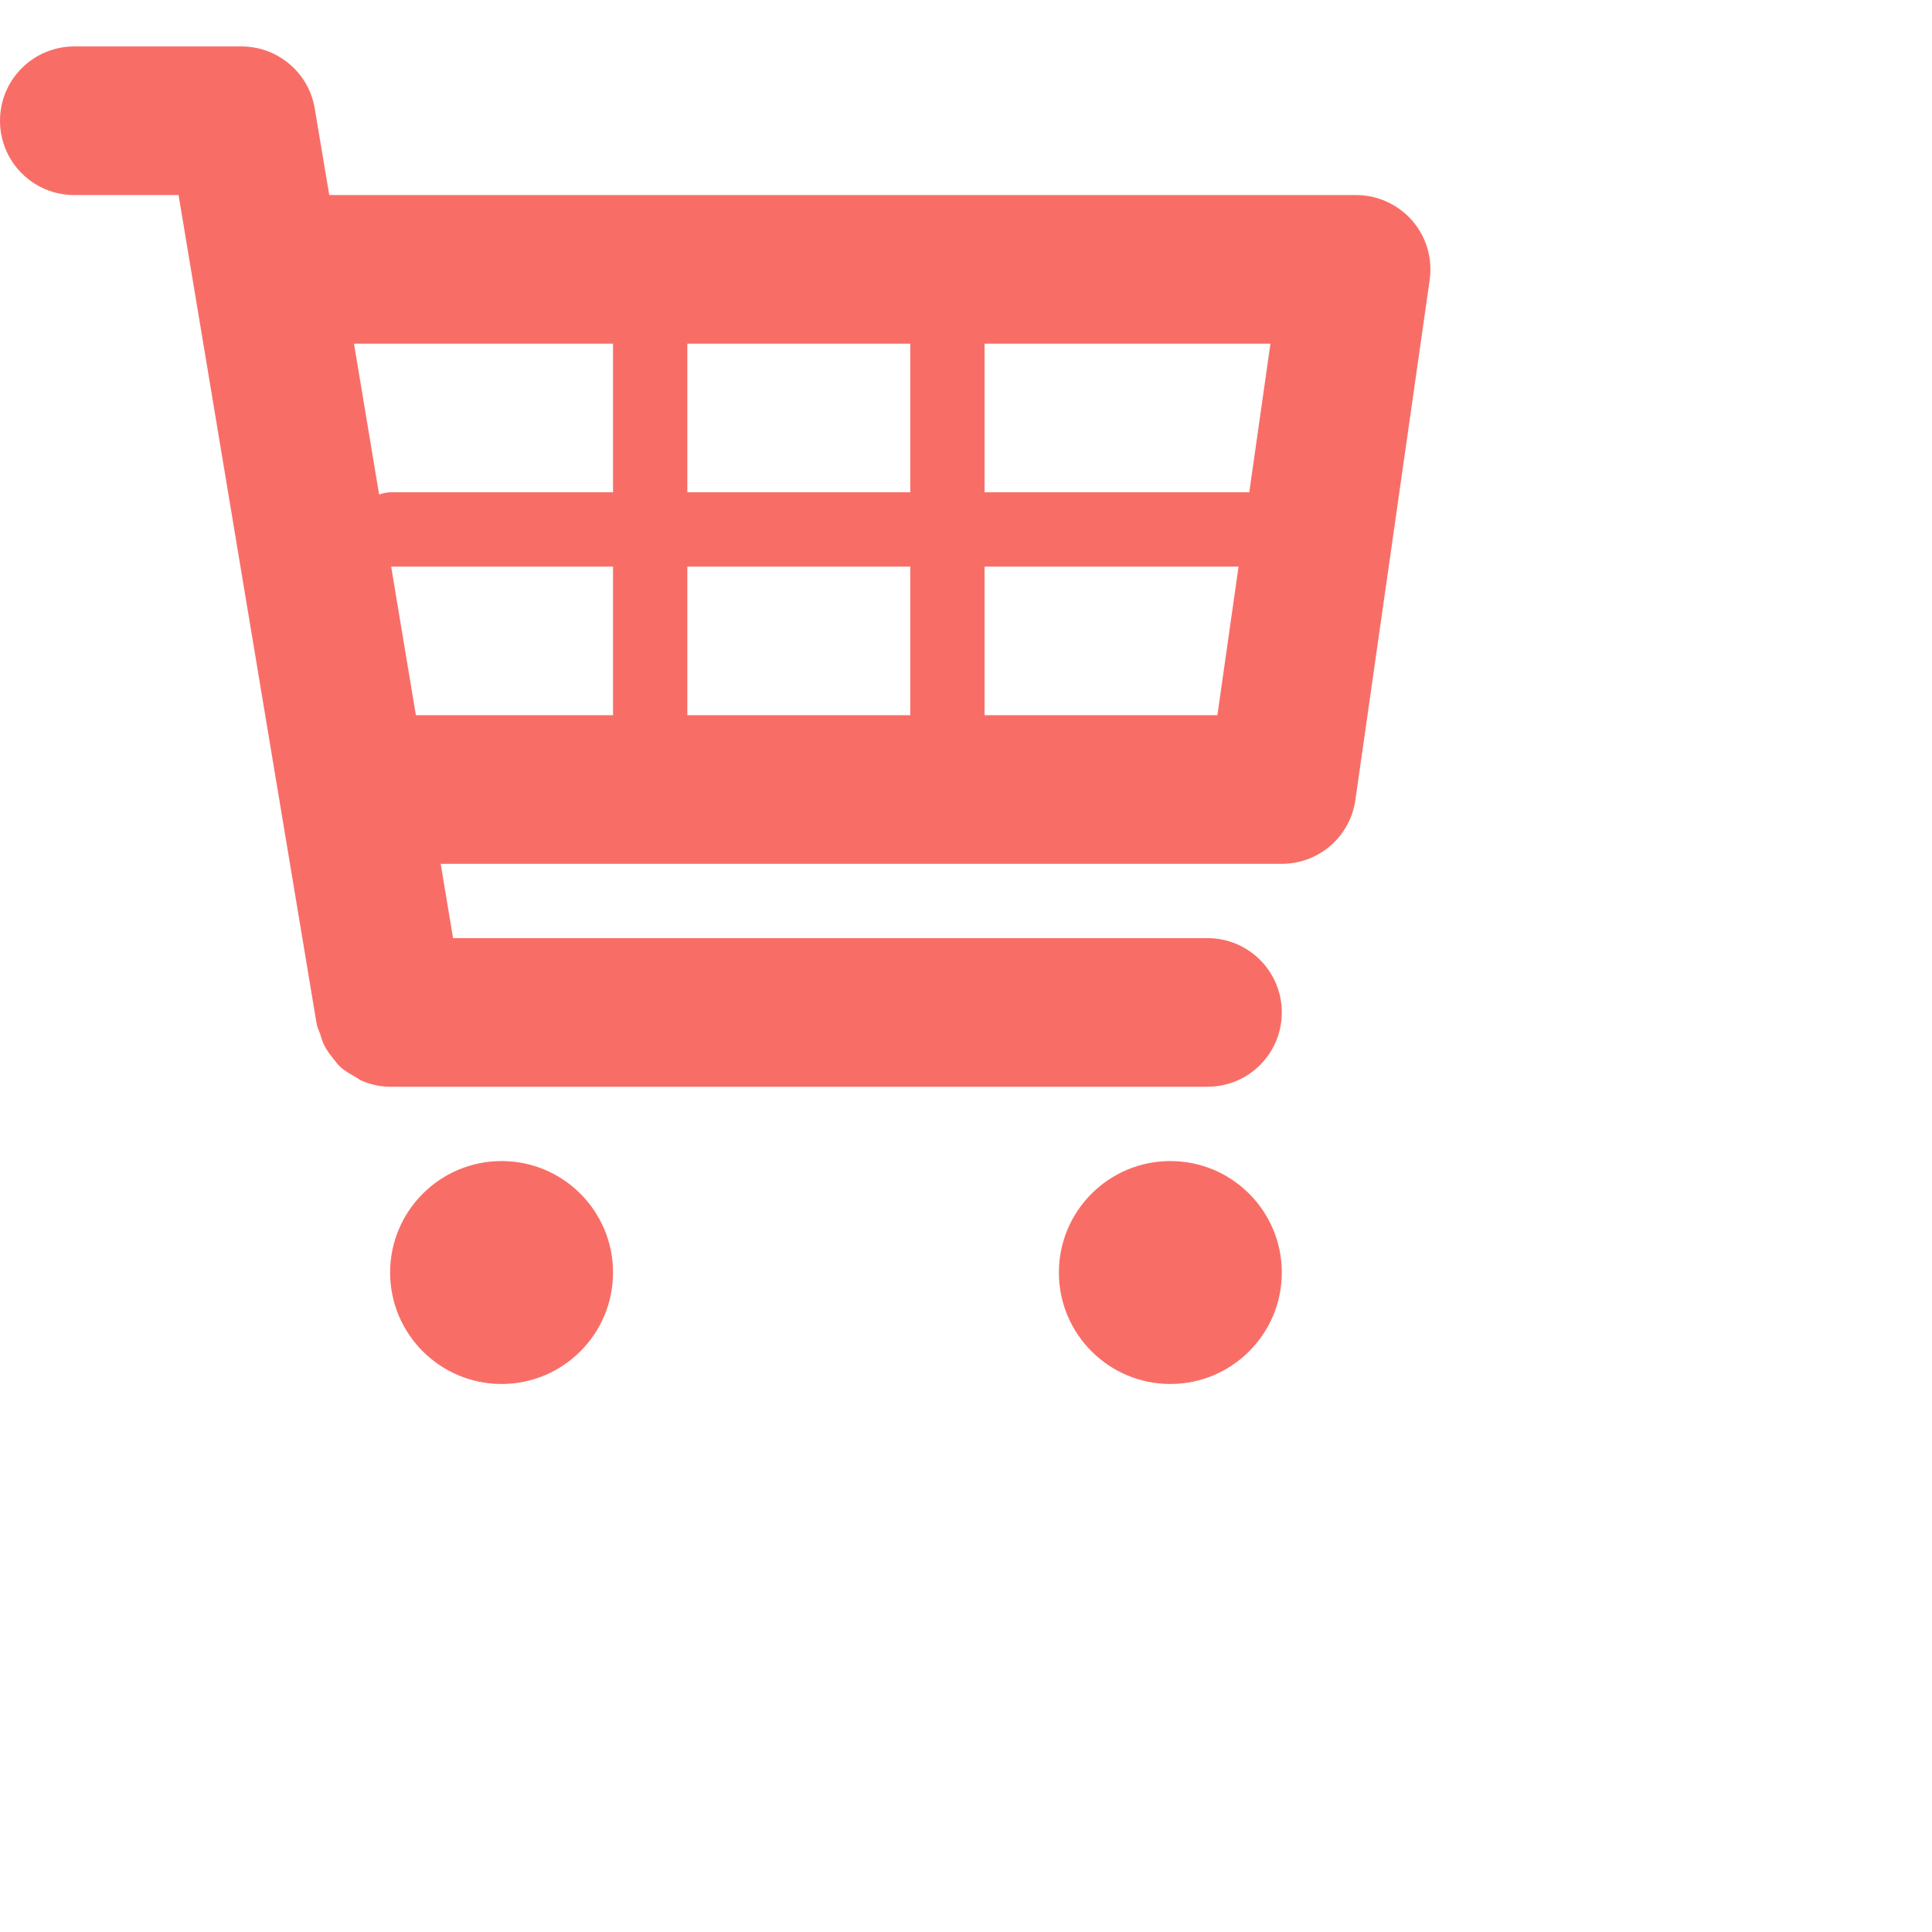
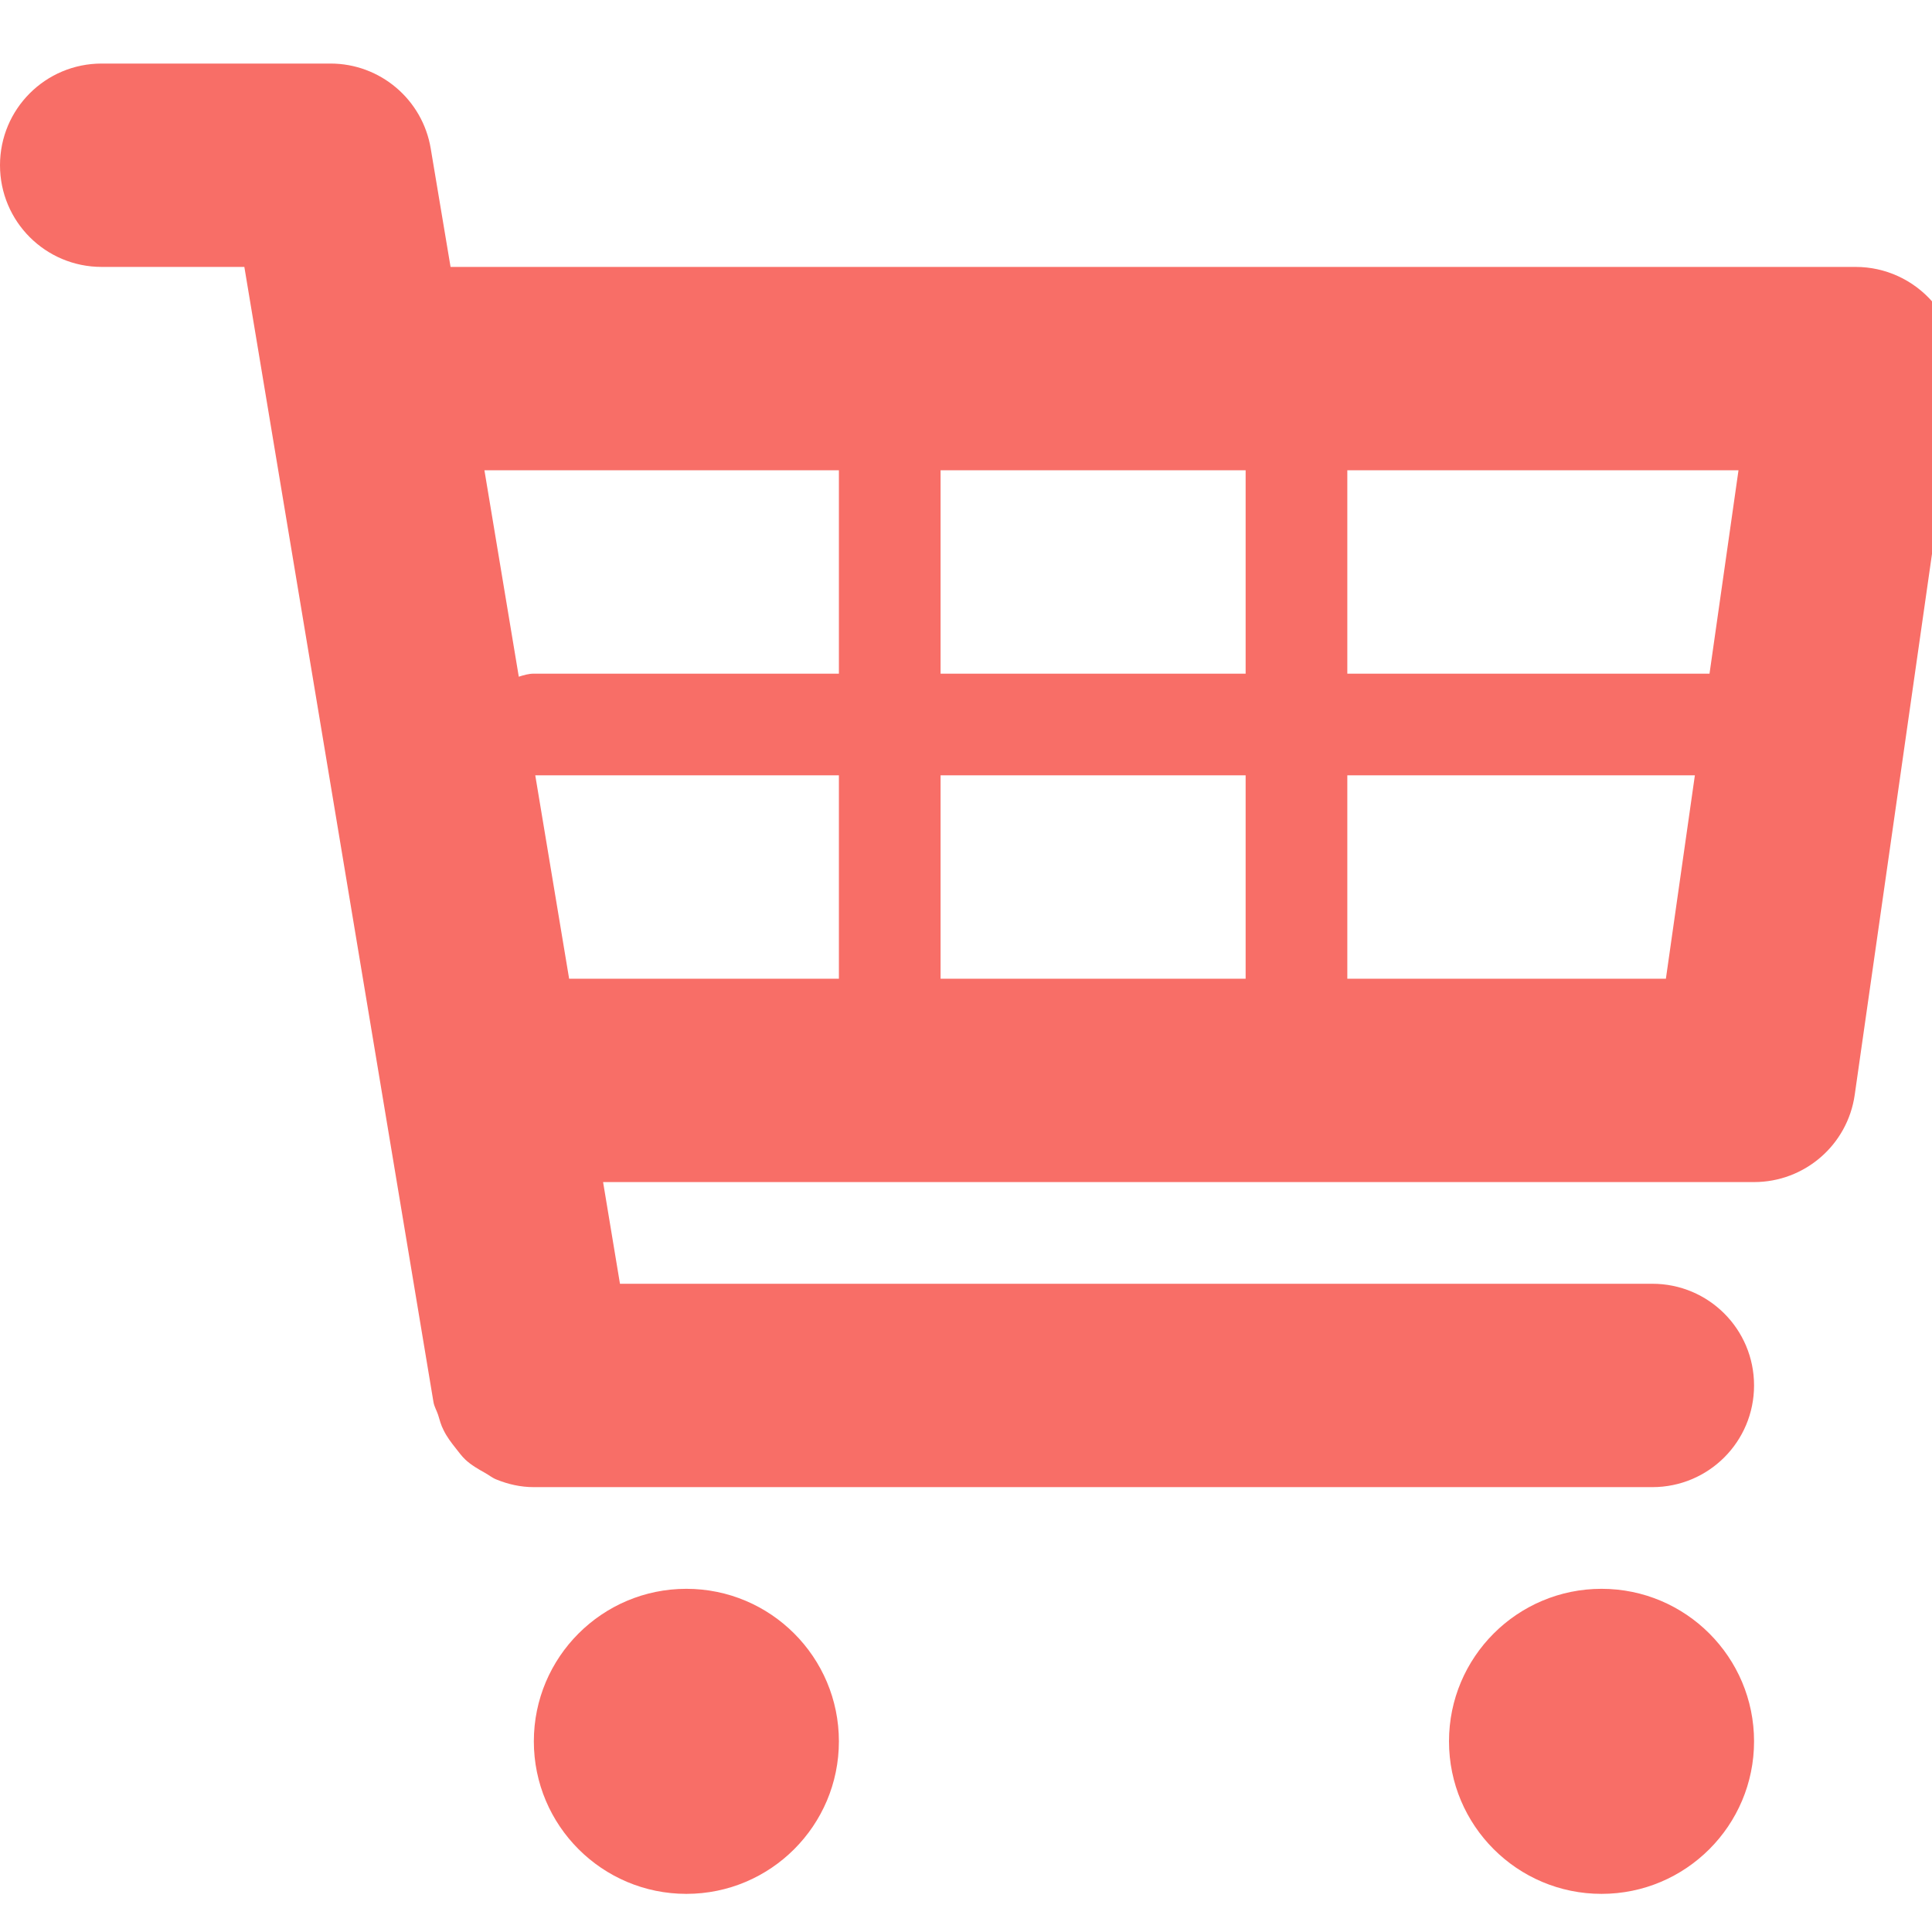
- <svg xmlns="http://www.w3.org/2000/svg" width="26px" height="26px" viewBox="0 0 26 26" version="1.1">
+ <svg xmlns="http://www.w3.org/2000/svg" width="19px" height="19px" viewBox="0 0 19 19" version="1.1">
  <defs />
  <g id="Page-1" stroke="none" stroke-width="1" fill="none" fill-rule="evenodd">
    <g id="/dish/berry-pie" transform="translate(-319, -619)" fill-rule="nonzero" fill="#F86E67">
      <g id="cart-button" transform="translate(304, 604)">
        <g id="shopping-cart" transform="translate(15, 15)">
          <path d="M19.006,2.97 C18.815,2.751 18.54,2.625 18.25,2.625 L4.431,2.625 L4.236,1.461 C4.156,0.979 3.739,0.625 3.25,0.625 L1,0.625 C0.447,0.625 0,1.072 0,1.625 C0,2.178 0.447,2.625 1,2.625 L2.403,2.625 L4.263,13.789 C4.271,13.834 4.294,13.871 4.308,13.913 C4.324,13.966 4.337,14.016 4.362,14.064 C4.394,14.13 4.437,14.186 4.482,14.243 C4.513,14.282 4.541,14.321 4.577,14.355 C4.635,14.409 4.702,14.447 4.77,14.485 C4.808,14.506 4.841,14.534 4.882,14.55 C4.998,14.597 5.12,14.625 5.249,14.625 C5.25,14.625 16.25,14.625 16.25,14.625 C16.803,14.625 17.25,14.178 17.25,13.625 C17.25,13.072 16.803,12.625 16.25,12.625 L6.097,12.625 L5.931,11.625 L17.25,11.625 C17.748,11.625 18.17,11.259 18.24,10.767 L19.24,3.767 C19.281,3.479 19.195,3.188 19.006,2.97 Z M17.097,4.625 L16.812,6.625 L13.25,6.625 L13.25,4.625 L17.097,4.625 Z M12.25,4.625 L12.25,6.625 L9.25,6.625 L9.25,4.625 L12.25,4.625 Z M12.25,7.625 L12.25,9.625 L9.25,9.625 L9.25,7.625 L12.25,7.625 Z M8.25,4.625 L8.25,6.625 L5.25,6.625 C5.197,6.625 5.149,6.64 5.102,6.655 L4.764,4.625 L8.25,4.625 Z M5.264,7.625 L8.25,7.625 L8.25,9.625 L5.597,9.625 L5.264,7.625 Z M13.25,9.625 L13.25,7.625 L16.668,7.625 L16.383,9.625 L13.25,9.625 Z M6.75,18.625 C5.922,18.625 5.25,17.953 5.25,17.125 C5.25,16.297 5.922,15.625 6.75,15.625 C7.578,15.625 8.25,16.297 8.25,17.125 C8.25,17.953 7.578,18.625 6.75,18.625 Z M15.75,18.625 C14.922,18.625 14.25,17.953 14.25,17.125 C14.25,16.297 14.922,15.625 15.75,15.625 C16.578,15.625 17.25,16.297 17.25,17.125 C17.25,17.953 16.578,18.625 15.75,18.625 Z" id="Shape" />
        </g>
      </g>
    </g>
  </g>
</svg>
